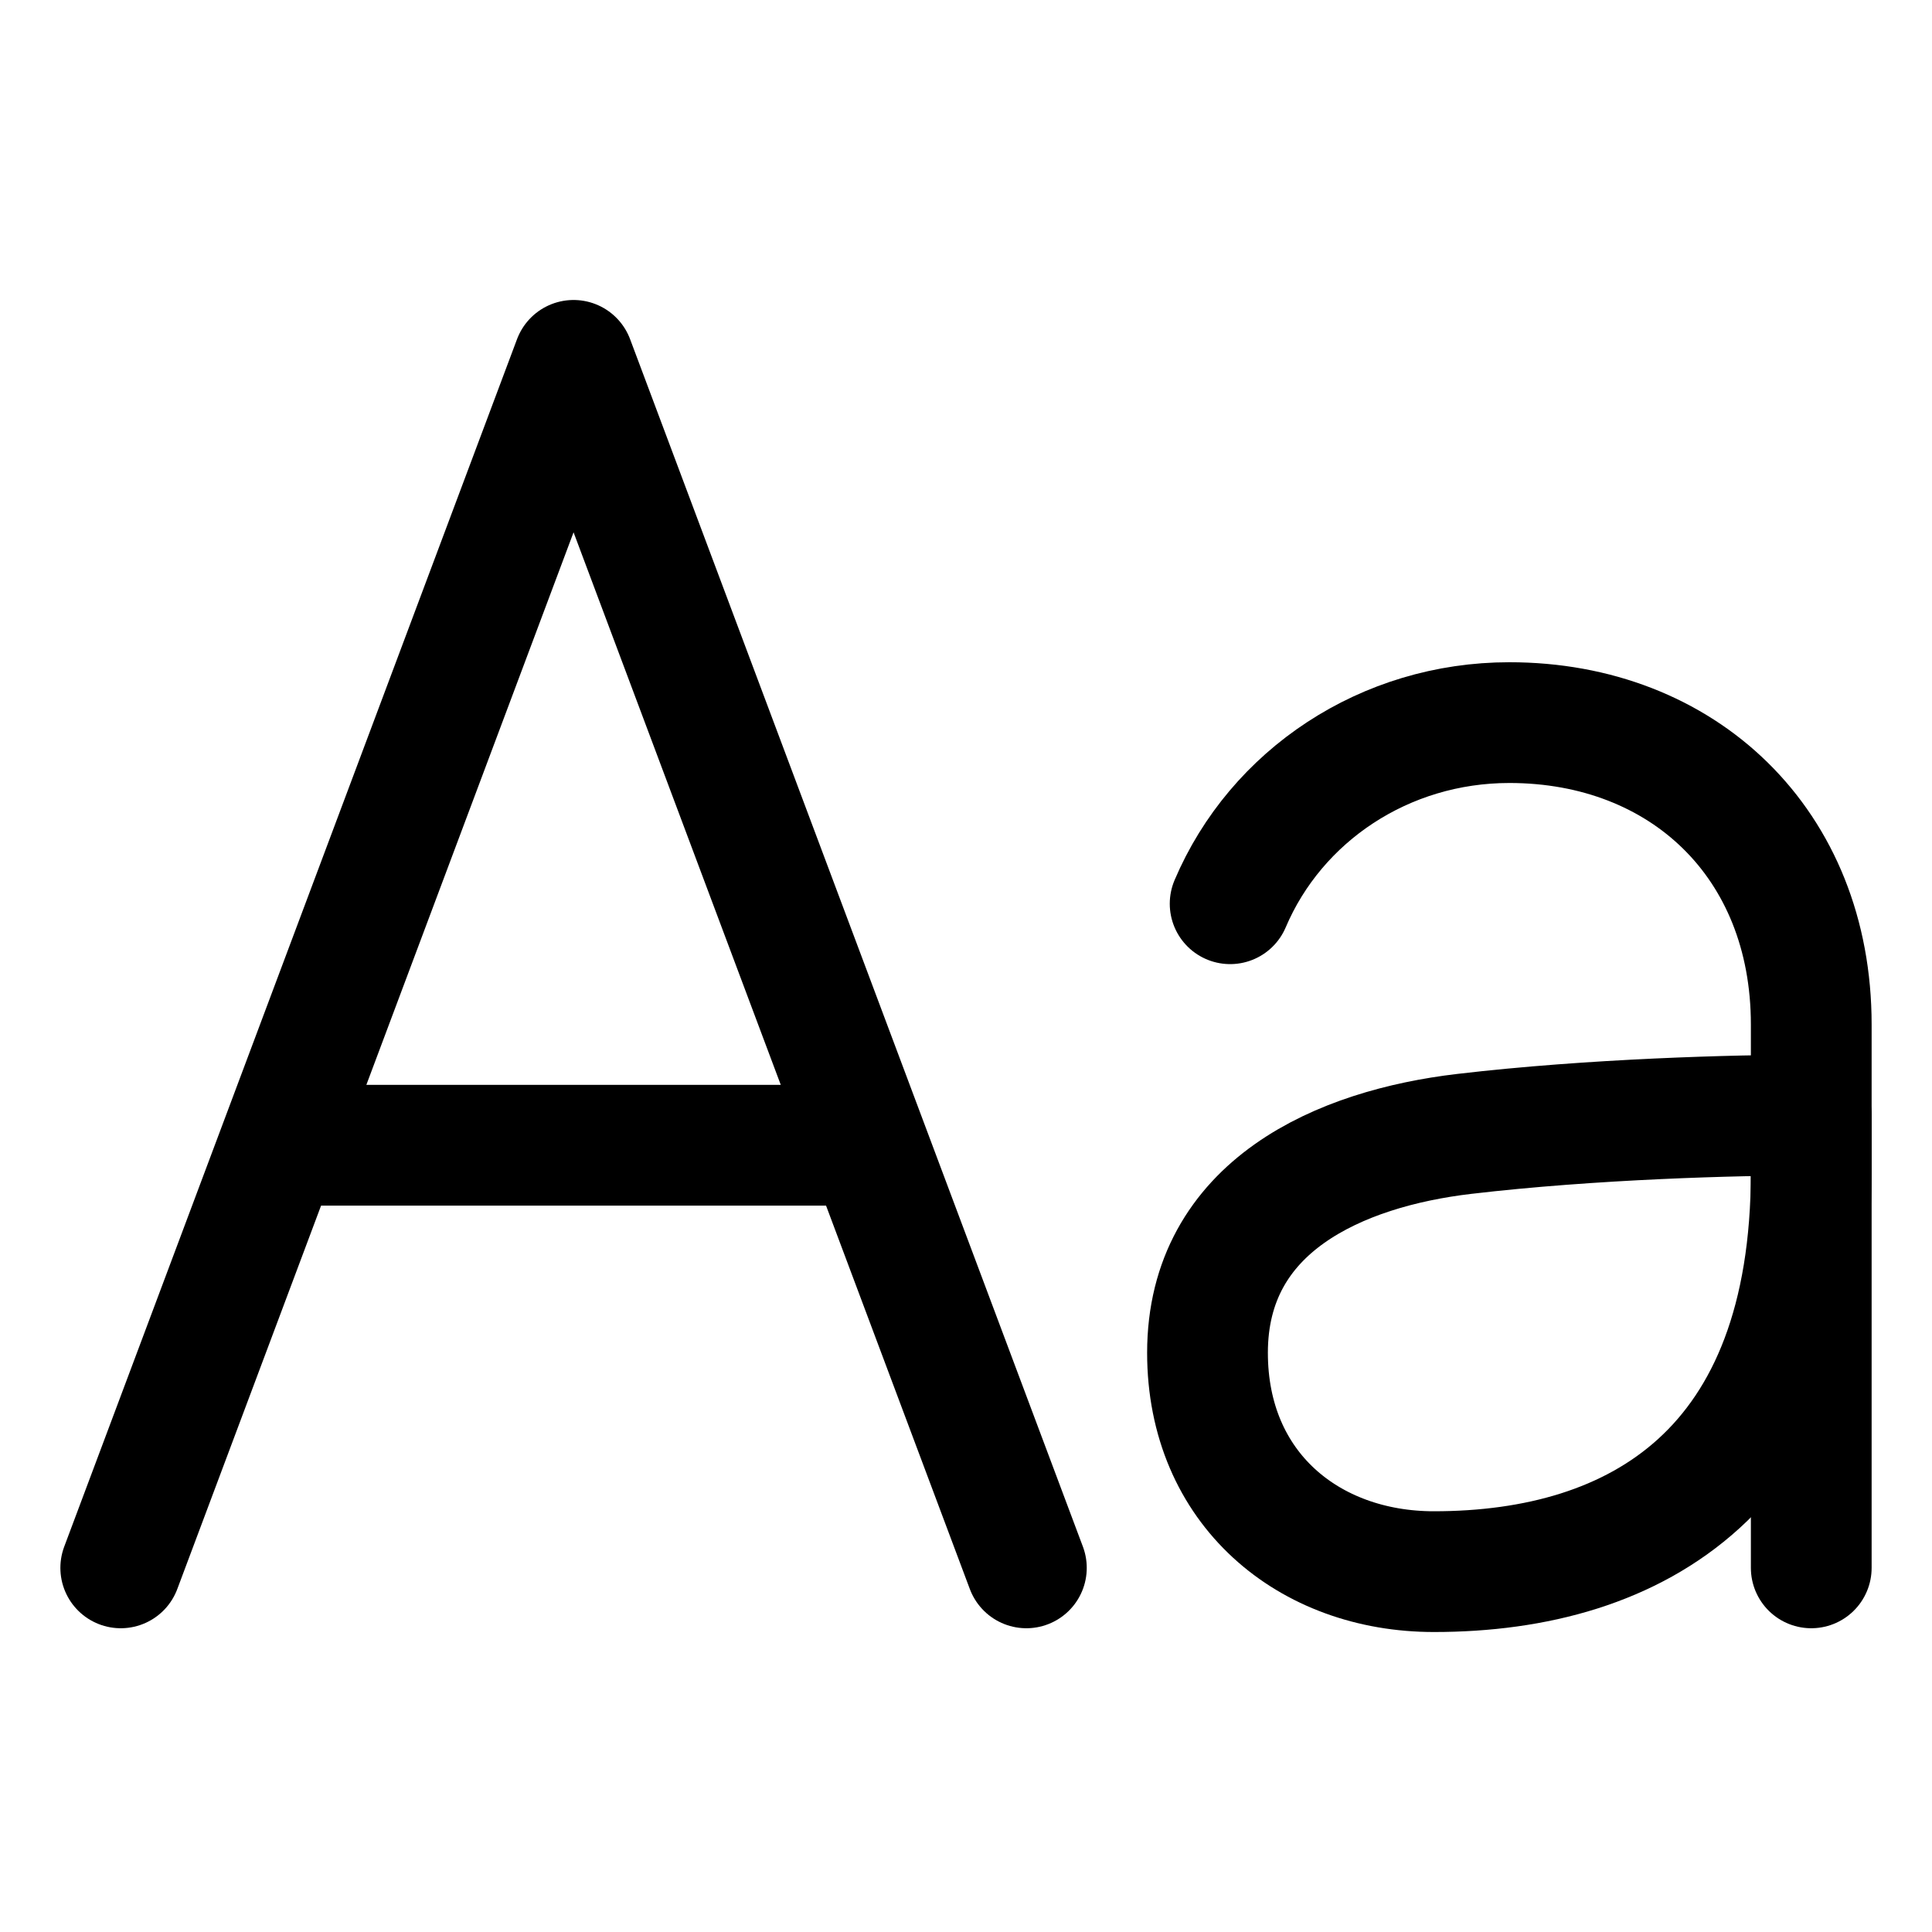
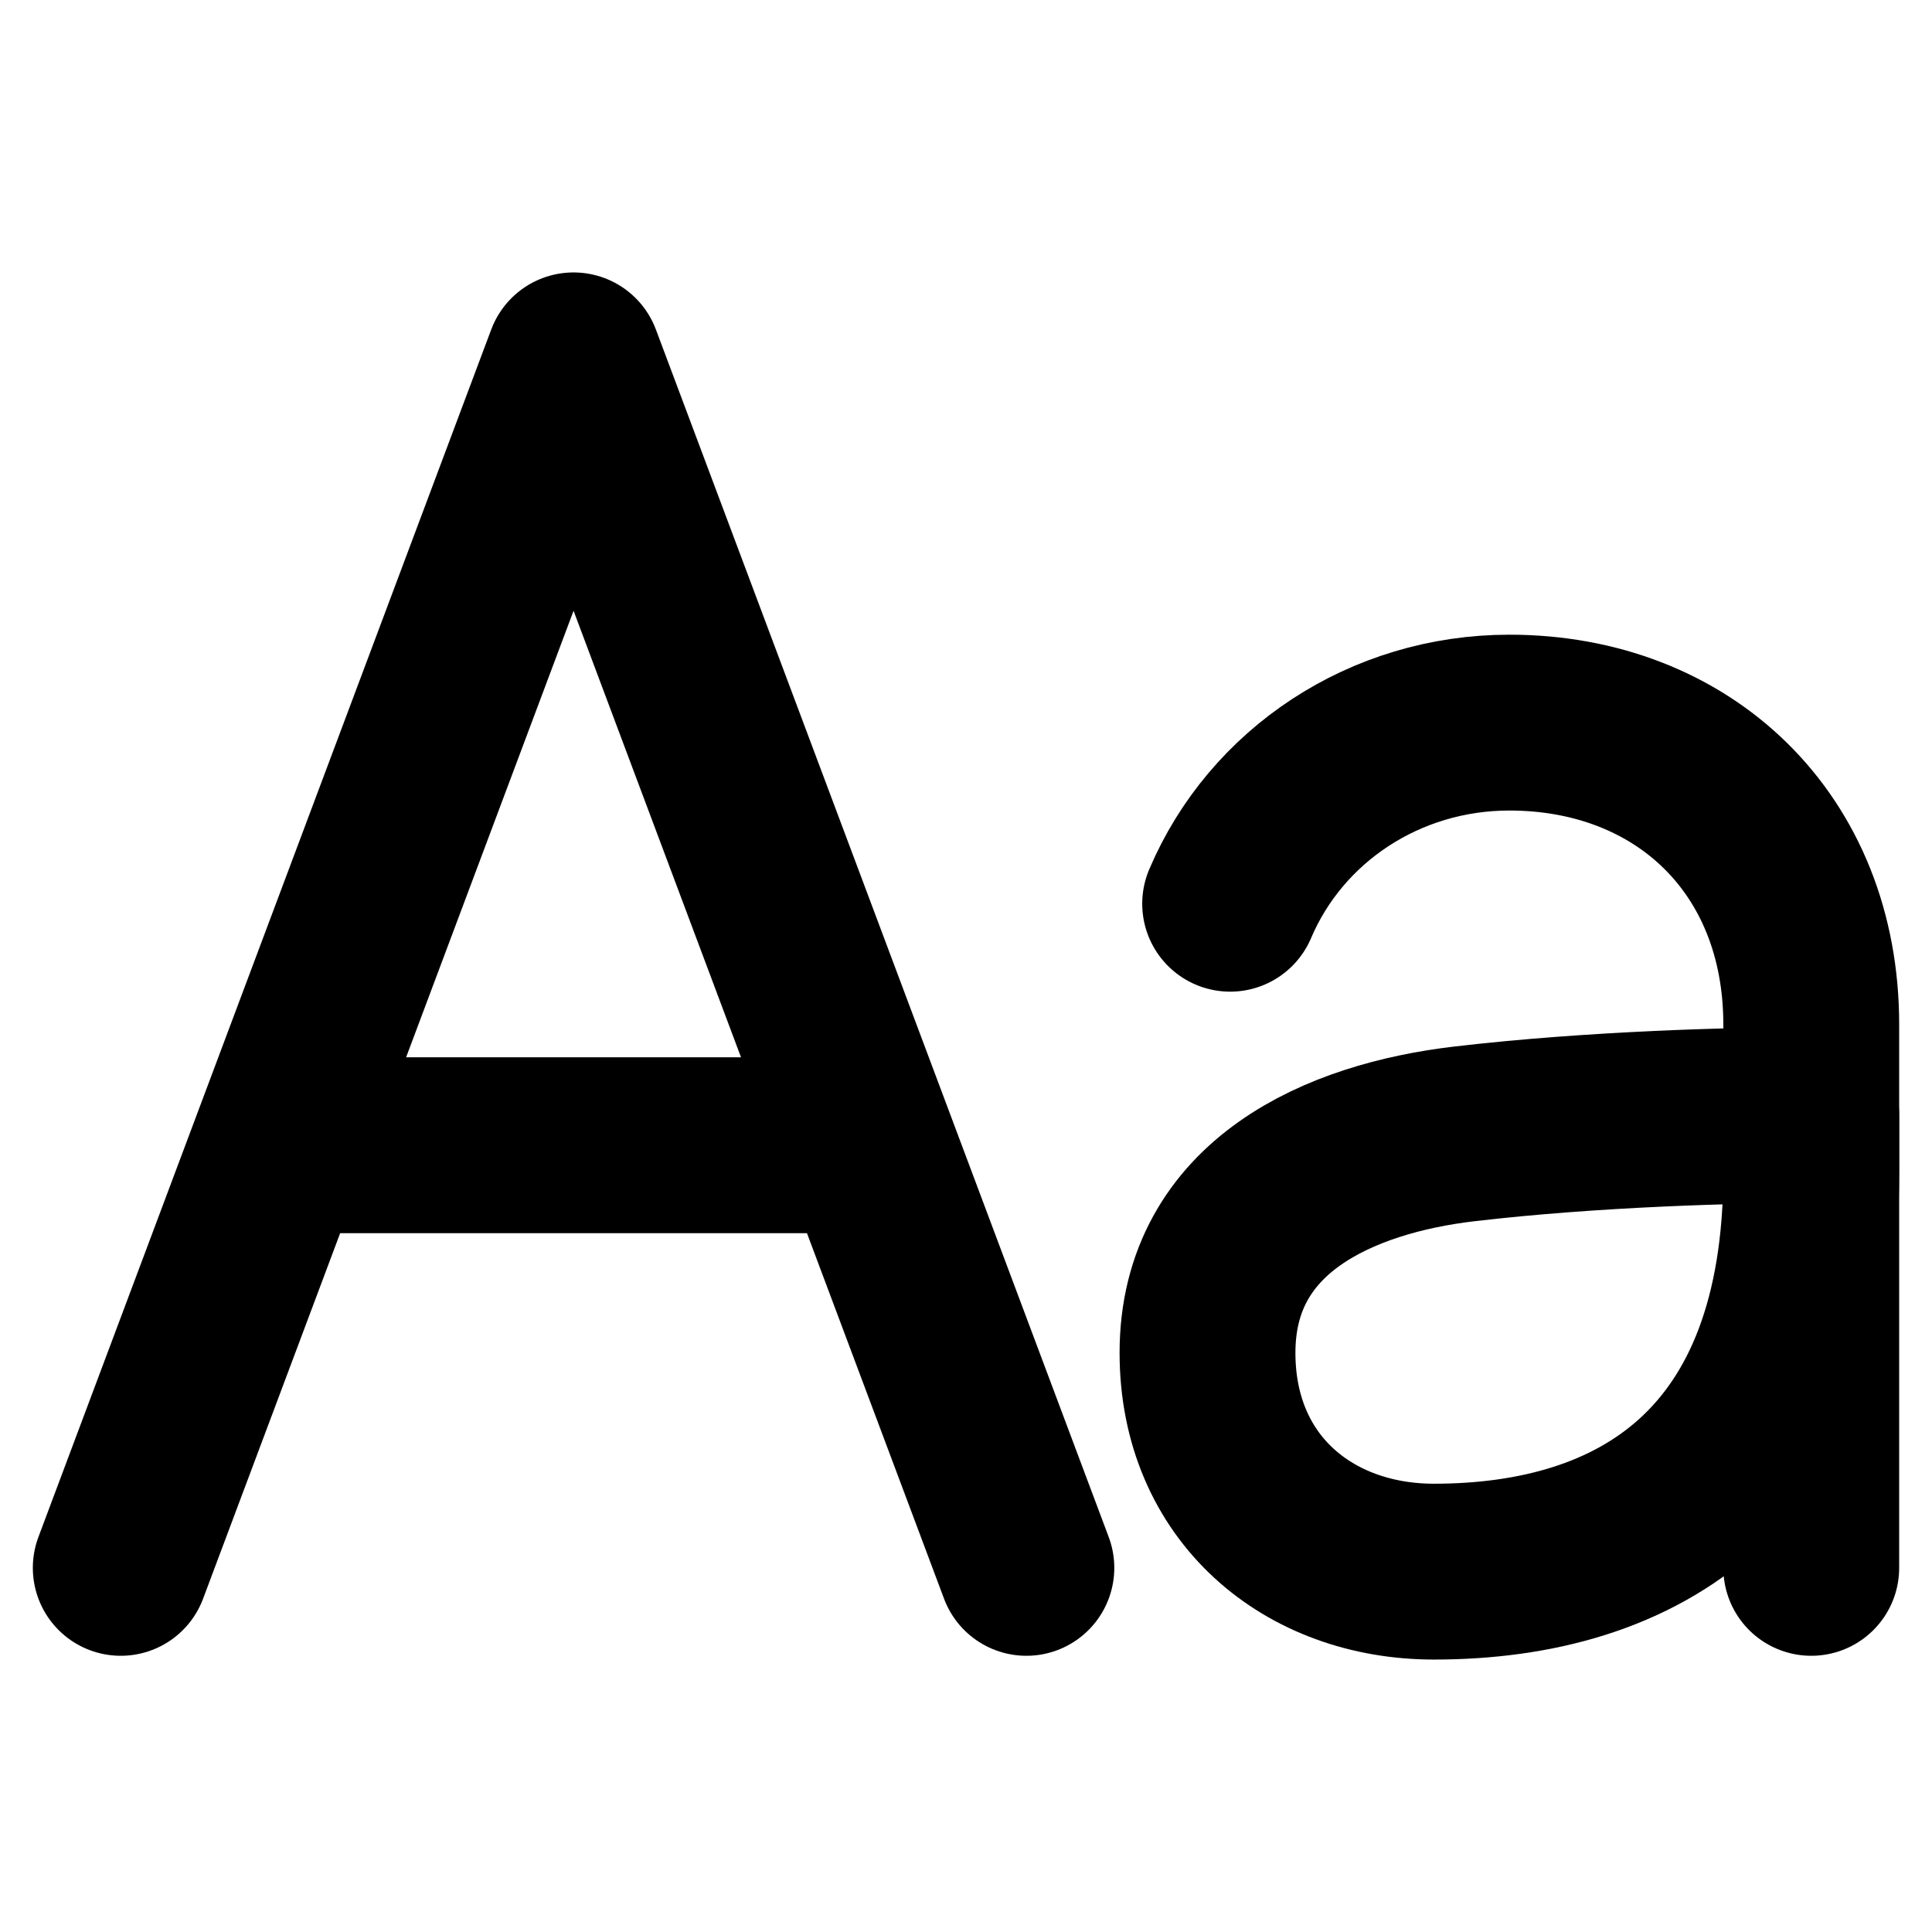
- <svg xmlns="http://www.w3.org/2000/svg" width="16" height="16" viewBox="0 0 512 512">
-   <path fill="none" stroke="currentColor" stroke-linecap="round" stroke-linejoin="round" stroke-width="32" d="m32 415.5l120-320l120 320m-42-112H74m252-64c12.19-28.69 41-48 74-48h0c46 0 80 32 80 80v144" />
-   <path fill="none" stroke="currentColor" stroke-linecap="round" stroke-linejoin="round" stroke-width="32" d="M320 358.5c0 36 26.86 58 60 58c54 0 100-27 100-106v-15c-20 0-58 1-92 5c-32.77 3.86-68 19-68 58" />
+ <svg xmlns="http://www.w3.org/2000/svg" width="1.2em" height="1.2em" viewBox="0 0 512 512">
+   <path fill="none" stroke="currentColor" stroke-linecap="round" stroke-linejoin="round" stroke-width="46.6" d="m32 415.5l120-320l120 320m-42-112H74m252-64c12.19-28.69 41-48 74-48h0c46 0 80 32 80 80v144" />
+   <path fill="none" stroke="currentColor" stroke-linecap="round" stroke-linejoin="round" stroke-width="46.6" d="M320 358.5c0 36 26.86 58 60 58c54 0 100-27 100-106v-15c-20 0-58 1-92 5c-32.77 3.86-68 19-68 58" />
</svg>
